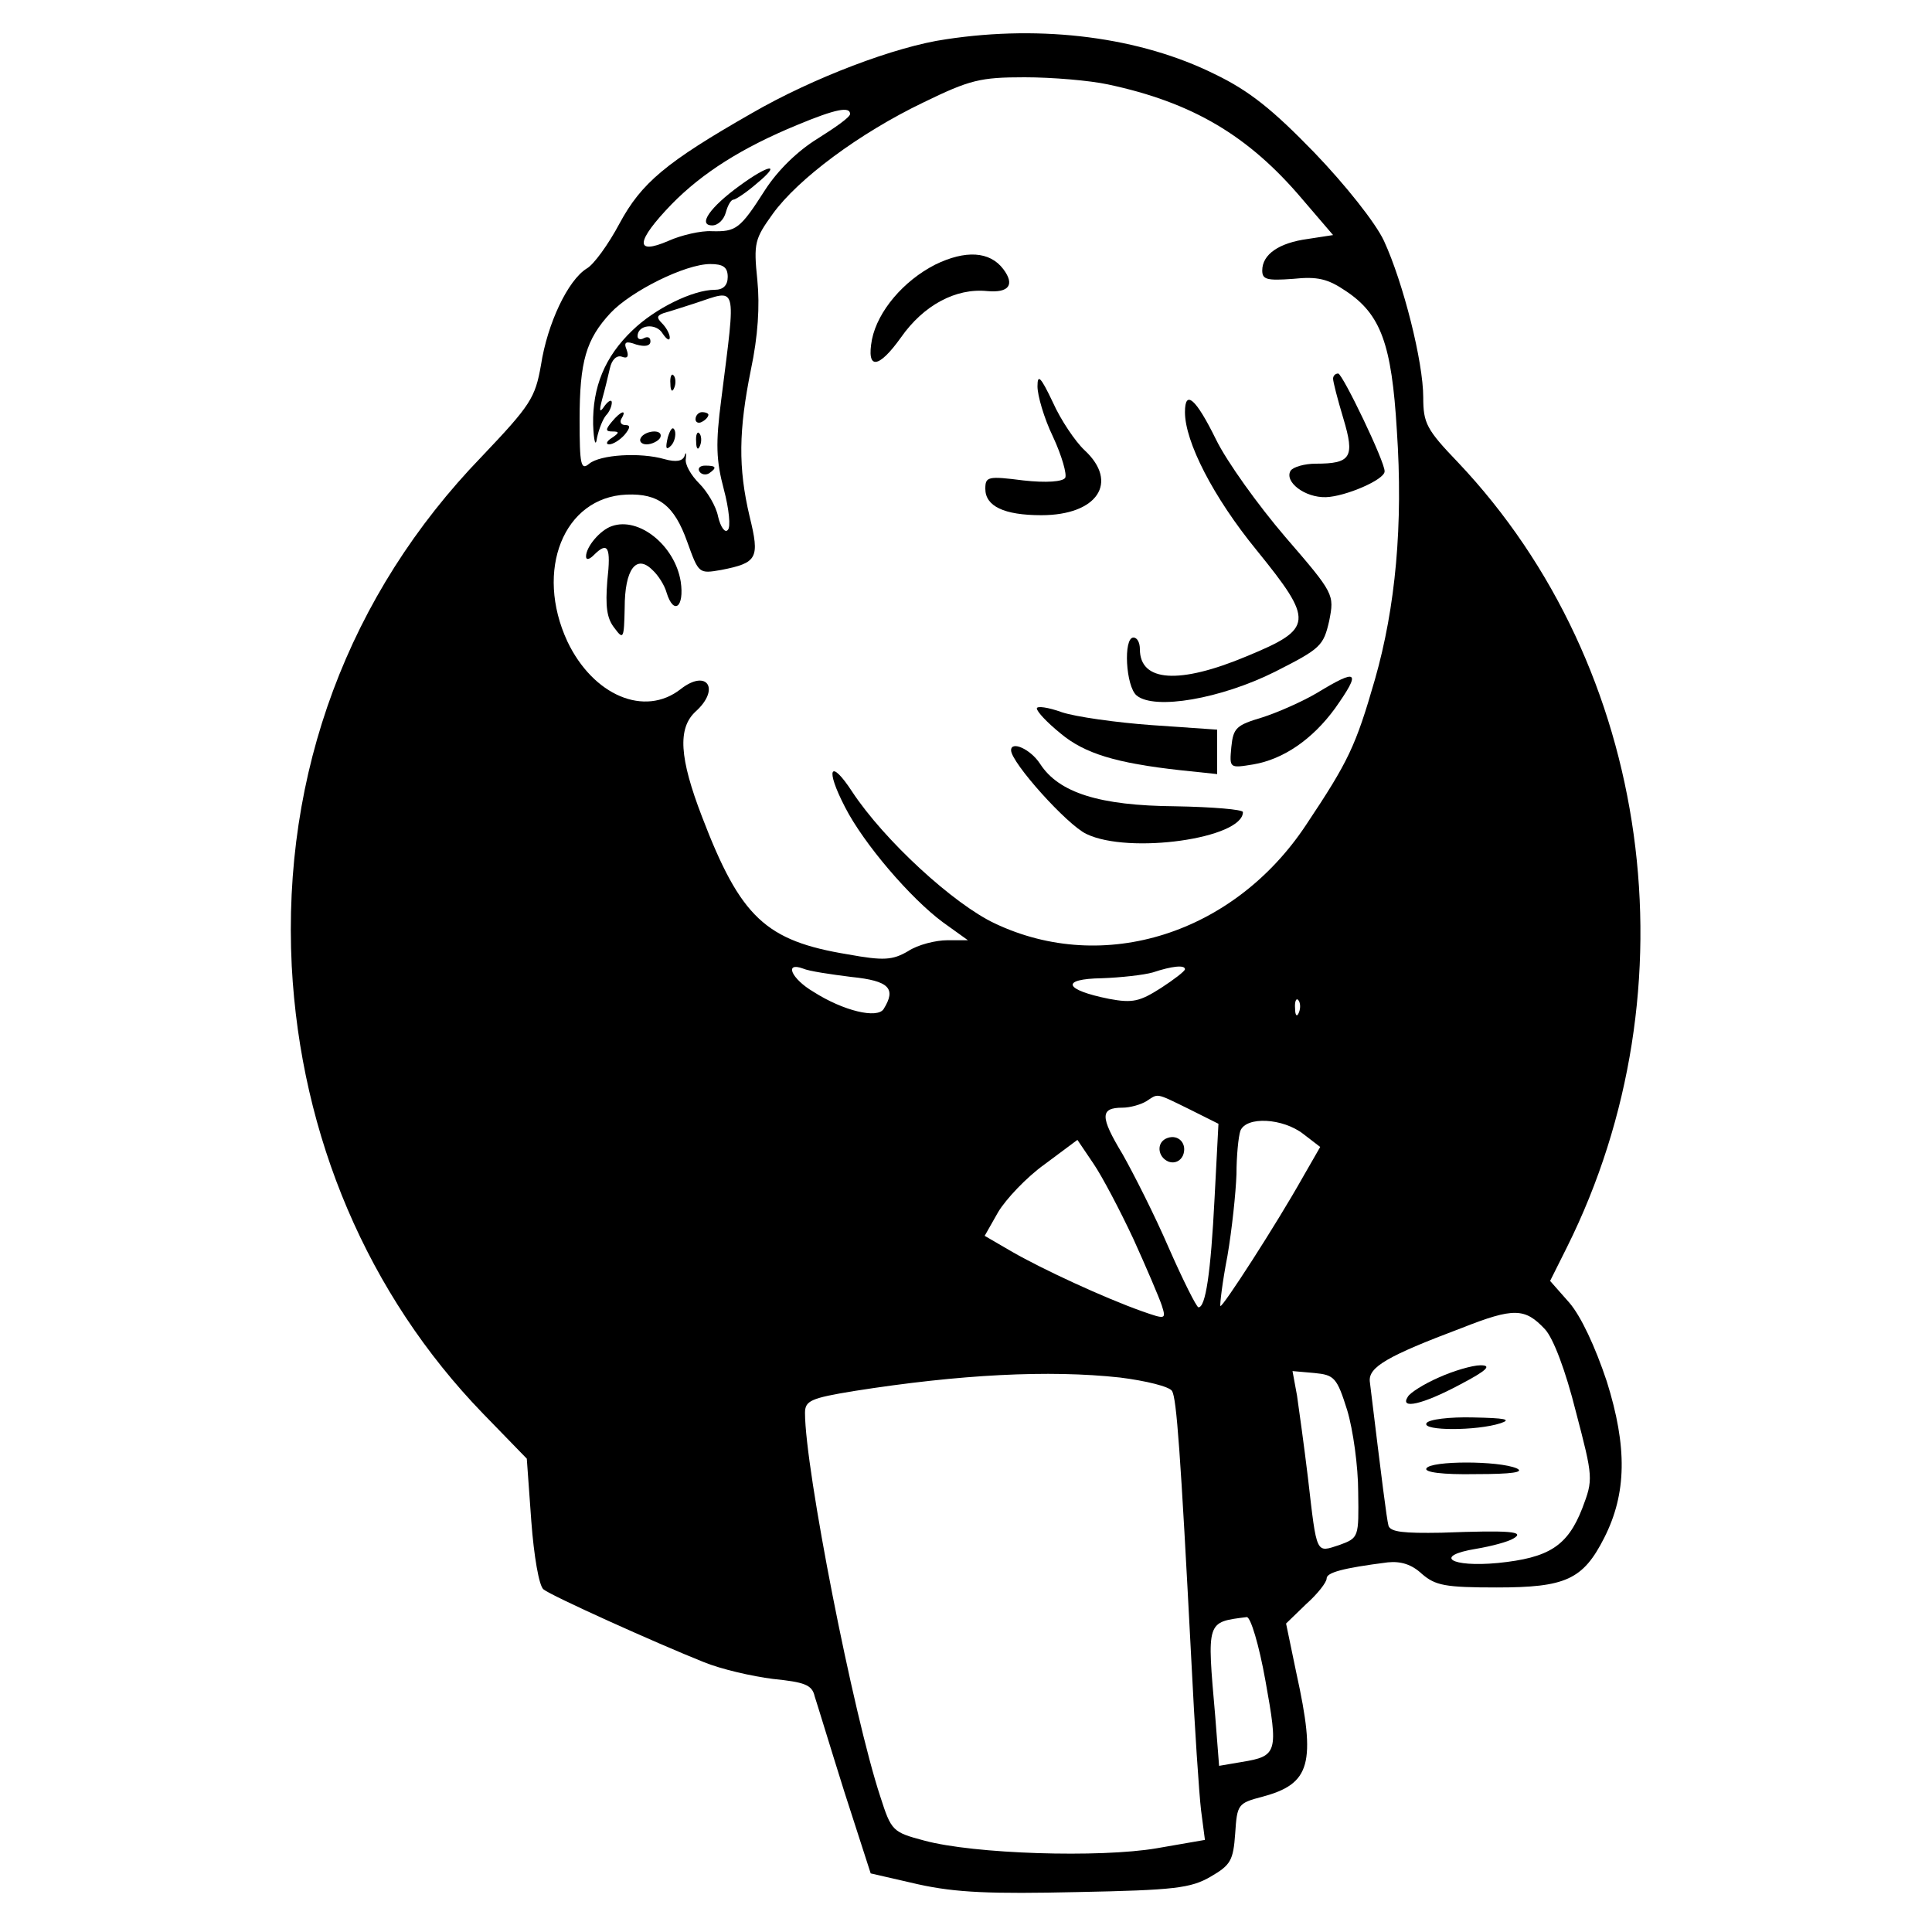
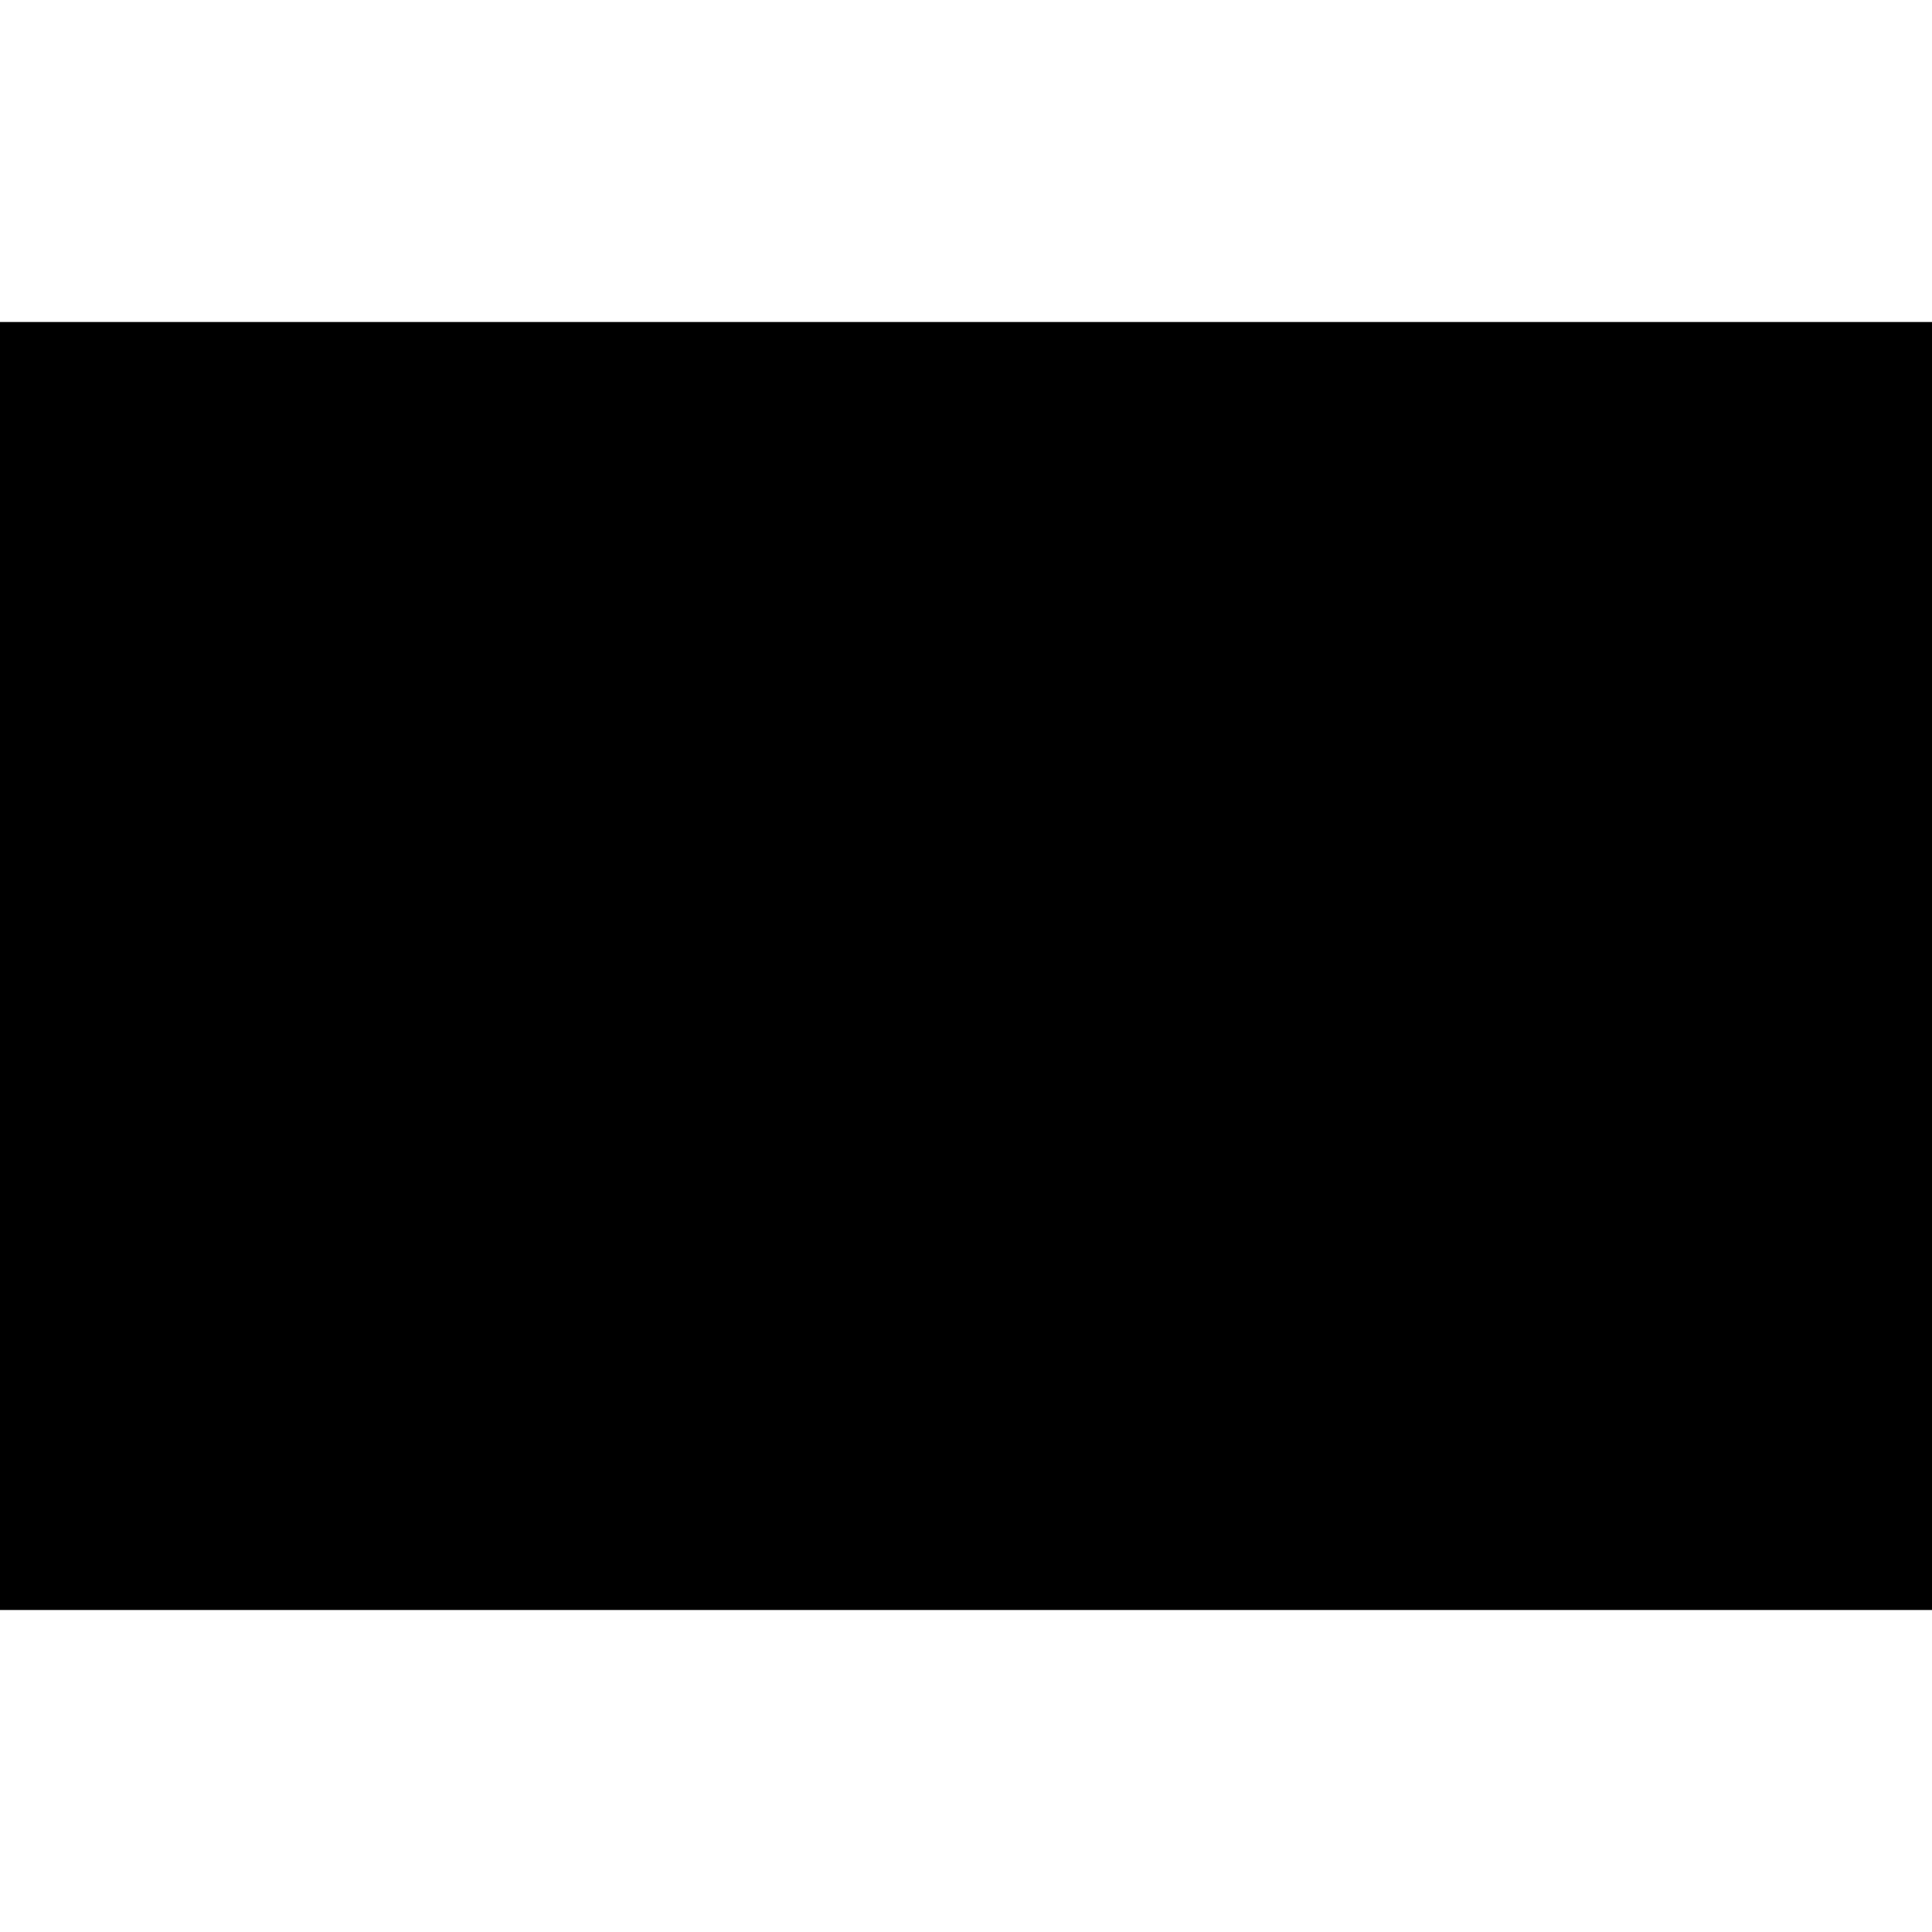
- <svg xmlns="http://www.w3.org/2000/svg" version="1.0" width="300pt" height="300pt" viewBox="0 0 300 300" preserveAspectRatio="xMidYMid meet">
-   <g transform="translate(0,300) scale(0.1,-0.1)" fill="#000000" stroke="none">
-     <path d="M1469 2939 c-78 -11 -207 -60 -302 -115 -133 -76 -171 -108 -205 -171 -17 -32 -40 -64 -51 -70 -29 -18 -61 -85 -71 -150 -9 -51 -16 -62 -92 -142 -207 -214 -310 -491 -295 -791 14 -265 118 -510 297 -695 l68 -70 7 -97 c4 -54 12 -101 19 -106 12 -10 174 -83 249 -113 27 -11 75 -22 107 -26 49 -5 61 -9 65 -27 4 -12 24 -78 46 -148 l41 -127 74 -17 c59 -13 113 -15 247 -12 151 3 176 6 207 24 31 18 35 25 38 67 3 45 4 47 42 57 75 20 84 51 53 192 l-16 77 31 30 c18 16 32 34 32 40 0 9 24 16 95 25 20 2 37 -3 53 -18 21 -18 36 -21 116 -21 107 0 134 12 167 77 35 69 36 141 4 243 -18 54 -40 101 -58 122 l-30 34 26 52 c201 403 132 901 -169 1219 -49 51 -54 61 -54 101 0 55 -31 178 -61 243 -13 28 -60 87 -108 137 -65 67 -101 96 -155 122 -115 57 -266 77 -417 54z m251 -70 c132 -28 219 -80 302 -178 l48 -56 -39 -6 c-45 -6 -71 -24 -71 -49 0 -14 7 -16 48 -13 38 4 54 0 82 -19 54 -36 71 -82 79 -216 10 -147 -2 -275 -34 -387 -30 -104 -41 -127 -107 -226 -112 -169 -314 -233 -483 -153 -64 30 -172 129 -222 205 -34 52 -42 36 -11 -24 29 -57 102 -142 152 -179 l39 -28 -32 0 c-18 0 -46 -7 -61 -17 -24 -14 -38 -15 -93 -5 -128 21 -167 57 -227 214 -35 91 -38 137 -10 163 39 35 18 67 -23 35 -56 -44 -136 -10 -176 74 -51 110 -6 224 92 228 50 2 74 -17 94 -73 18 -50 18 -50 53 -44 56 11 60 18 44 83 -18 76 -17 134 2 228 11 52 14 99 10 139 -6 58 -4 64 24 103 39 54 134 125 234 173 72 35 88 39 157 39 43 0 101 -5 129 -11z m-400 -46 c0 -5 -23 -21 -50 -38 -31 -19 -62 -49 -82 -80 -39 -61 -45 -65 -83 -64 -16 1 -47 -6 -67 -15 -53 -23 -51 -1 5 57 48 49 110 88 195 123 60 25 82 29 82 17z m-190 -253 c0 -13 -7 -20 -20 -20 -34 0 -93 -29 -128 -63 -43 -41 -62 -88 -61 -146 1 -27 4 -36 6 -21 3 14 9 29 14 35 5 5 9 14 9 20 0 5 -5 3 -11 -5 -8 -12 -9 -9 -4 10 4 14 9 35 12 48 3 14 11 21 19 18 8 -3 11 0 7 11 -5 12 -1 14 15 8 14 -4 22 -2 22 5 0 6 -4 8 -10 5 -5 -3 -10 -2 -10 3 0 18 29 21 39 4 6 -9 11 -12 11 -6 0 5 -5 15 -12 22 -9 9 -8 12 3 16 8 2 29 9 48 15 67 22 64 34 41 -149 -9 -69 -8 -95 4 -140 8 -30 11 -59 6 -63 -4 -5 -11 4 -15 21 -3 16 -17 39 -29 51 -13 13 -23 30 -21 39 1 9 0 11 -2 4 -3 -8 -13 -10 -31 -5 -38 11 -100 7 -117 -7 -13 -11 -15 -2 -15 68 0 91 10 125 48 166 32 34 116 76 155 76 20 0 27 -5 27 -20z m192 -1087 c59 -6 70 -18 50 -50 -10 -15 -62 -3 -109 27 -34 20 -46 47 -16 36 9 -4 43 -9 75 -13z m518 12 c0 -3 -17 -16 -37 -29 -33 -21 -44 -24 -81 -17 -70 14 -76 31 -11 32 29 1 65 5 79 9 30 10 50 12 50 5z m177 -67 c-3 -8 -6 -5 -6 6 -1 11 2 17 5 13 3 -3 4 -12 1 -19z m-171 -150 l46 -23 -6 -115 c-6 -118 -14 -170 -25 -170 -3 0 -24 42 -46 92 -22 51 -55 116 -72 146 -35 58 -35 72 0 72 12 0 29 5 37 10 19 12 13 14 66 -12z m178 -39 l26 -20 -27 -47 c-41 -73 -125 -203 -128 -200 -1 2 3 37 11 78 7 41 13 98 14 127 0 28 3 58 6 67 9 23 66 20 98 -5z m-264 -163 c20 -44 40 -91 44 -103 7 -22 6 -22 -31 -9 -59 21 -154 65 -201 92 l-43 25 21 37 c12 20 44 54 72 74 l51 38 25 -37 c13 -19 41 -72 62 -117z m639 -140 c13 -14 32 -64 48 -128 27 -103 27 -105 10 -150 -23 -59 -52 -77 -131 -85 -74 -7 -101 11 -34 22 24 4 50 11 58 16 19 11 -5 13 -112 9 -58 -1 -79 1 -82 11 -3 12 -10 68 -29 224 -2 22 26 39 143 83 81 32 98 31 129 -2z m-660 -75 c40 -5 77 -14 81 -21 7 -12 13 -93 30 -420 5 -102 12 -206 15 -231 l6 -46 -75 -13 c-88 -15 -284 -9 -361 12 -49 13 -51 15 -68 68 -42 127 -117 509 -117 596 0 19 9 23 76 34 165 26 303 33 413 21z m353 -51 c9 -30 17 -87 17 -127 1 -70 1 -71 -29 -82 -37 -12 -35 -17 -49 104 -6 50 -14 107 -17 128 l-7 38 34 -3 c31 -3 35 -7 51 -58z m-127 -420 c20 -111 19 -117 -37 -126 l-35 -6 -6 77 c-13 149 -14 146 49 154 6 0 19 -43 29 -99z" />
-     <path d="M1452 2589 c-49 -25 -89 -72 -98 -116 -9 -48 10 -46 45 3 35 50 85 77 134 72 34 -3 43 10 25 34 -21 28 -59 30 -106 7z" />
-     <path d="M1611 2400 c0 -14 10 -49 24 -78 14 -30 22 -59 19 -64 -4 -6 -29 -8 -65 -4 -55 7 -59 6 -59 -13 0 -27 29 -41 87 -41 87 0 121 51 67 101 -14 13 -37 47 -49 74 -19 40 -24 45 -24 25z" />
-     <path d="M2070 2412 c0 -5 7 -32 16 -62 18 -60 12 -70 -43 -70 -17 0 -35 -5 -39 -11 -10 -17 22 -42 55 -41 30 1 91 27 91 40 1 14 -65 151 -72 152 -5 0 -8 -4 -8 -8z" />
-     <path d="M1840 2360 c0 -46 44 -132 111 -214 90 -111 89 -122 -15 -165 -105 -44 -166 -40 -166 11 0 10 -4 18 -10 18 -16 0 -12 -76 5 -90 28 -23 131 -5 215 37 71 36 75 40 84 79 8 41 8 42 -68 130 -42 49 -91 117 -108 152 -31 63 -48 78 -48 42z" />
-     <path d="M950 2183 c-18 -6 -40 -32 -40 -47 0 -6 5 -5 12 2 22 22 27 13 21 -40 -3 -39 -1 -58 11 -73 14 -19 15 -17 16 31 0 60 18 84 43 59 9 -8 19 -24 22 -35 11 -36 28 -23 22 17 -9 56 -65 101 -107 86z" />
-     <path d="M2045 1924 c-22 -13 -60 -30 -85 -38 -40 -12 -45 -16 -48 -46 -3 -33 -3 -33 34 -27 47 8 92 39 127 87 41 58 36 63 -28 24z" />
-     <path d="M1610 1900 c0 -5 16 -22 37 -39 37 -31 86 -46 186 -57 l57 -6 0 34 0 35 -101 7 c-56 4 -119 13 -140 20 -22 8 -39 10 -39 6z" />
-     <path d="M1570 1835 c0 -19 87 -116 117 -130 66 -32 243 -7 243 34 0 4 -47 8 -105 9 -118 1 -181 21 -210 66 -15 23 -45 36 -45 21z" />
-     <path d="M1149 2712 c-47 -34 -66 -62 -43 -62 9 0 18 9 21 20 3 11 8 20 12 20 3 0 20 11 36 25 40 33 19 30 -26 -3z" />
-     <path d="M1041 2404 c0 -11 3 -14 6 -6 3 7 2 16 -1 19 -3 4 -6 -2 -5 -13z" />
-     <path d="M950 2345 c-10 -12 -10 -15 1 -15 11 0 11 -2 -1 -10 -8 -5 -10 -10 -4 -10 6 0 17 7 24 15 9 11 9 15 1 15 -7 0 -9 5 -6 10 9 15 -1 12 -15 -5z" />
-     <path d="M1080 2349 c0 -5 5 -7 10 -4 6 3 10 8 10 11 0 2 -4 4 -10 4 -5 0 -10 -5 -10 -11z" />
-     <path d="M1037 2321 c-4 -17 -3 -21 5 -13 5 5 8 16 6 23 -3 8 -7 3 -11 -10z" />
-     <path d="M995 2320 c-3 -5 1 -10 9 -10 8 0 18 5 21 10 3 6 -1 10 -9 10 -8 0 -18 -4 -21 -10z" />
-     <path d="M1081 2314 c0 -11 3 -14 6 -6 3 7 2 16 -1 19 -3 4 -6 -2 -5 -13z" />
-     <path d="M1086 2268 c3 -5 10 -6 15 -3 13 9 11 12 -6 12 -8 0 -12 -4 -9 -9z" />
-     <path d="M1813 1233 c-18 -6 -16 -30 2 -37 9 -3 18 1 22 10 7 18 -7 33 -24 27z" />
-     <path d="M2234 861 c-23 -10 -45 -24 -48 -30 -13 -20 23 -12 81 19 42 22 50 30 32 30 -13 0 -43 -9 -65 -19z" />
-     <path d="M2215 790 c-7 -12 78 -12 115 0 18 6 7 8 -42 9 -37 1 -70 -3 -73 -9z" />
-     <path d="M2215 720 c-4 -6 24 -10 77 -9 56 0 76 3 63 9 -28 12 -133 12 -140 0z" />
+ <svg xmlns="http://www.w3.org/2000/svg" version="1.0" width="1200pt" height="1200pt" viewBox="0 0 1200 1200" preserveAspectRatio="xMidYMid meet">
+   <g transform="translate(0,1200) scale(0.1,-0.1)" fill="#000000" stroke="none">
+     <path d="M0 6000 l0 -4000 6000 0 6000 0 0 4000 0 4000 -6000 0 -6000 0 0 -4000z" />
  </g>
</svg>
